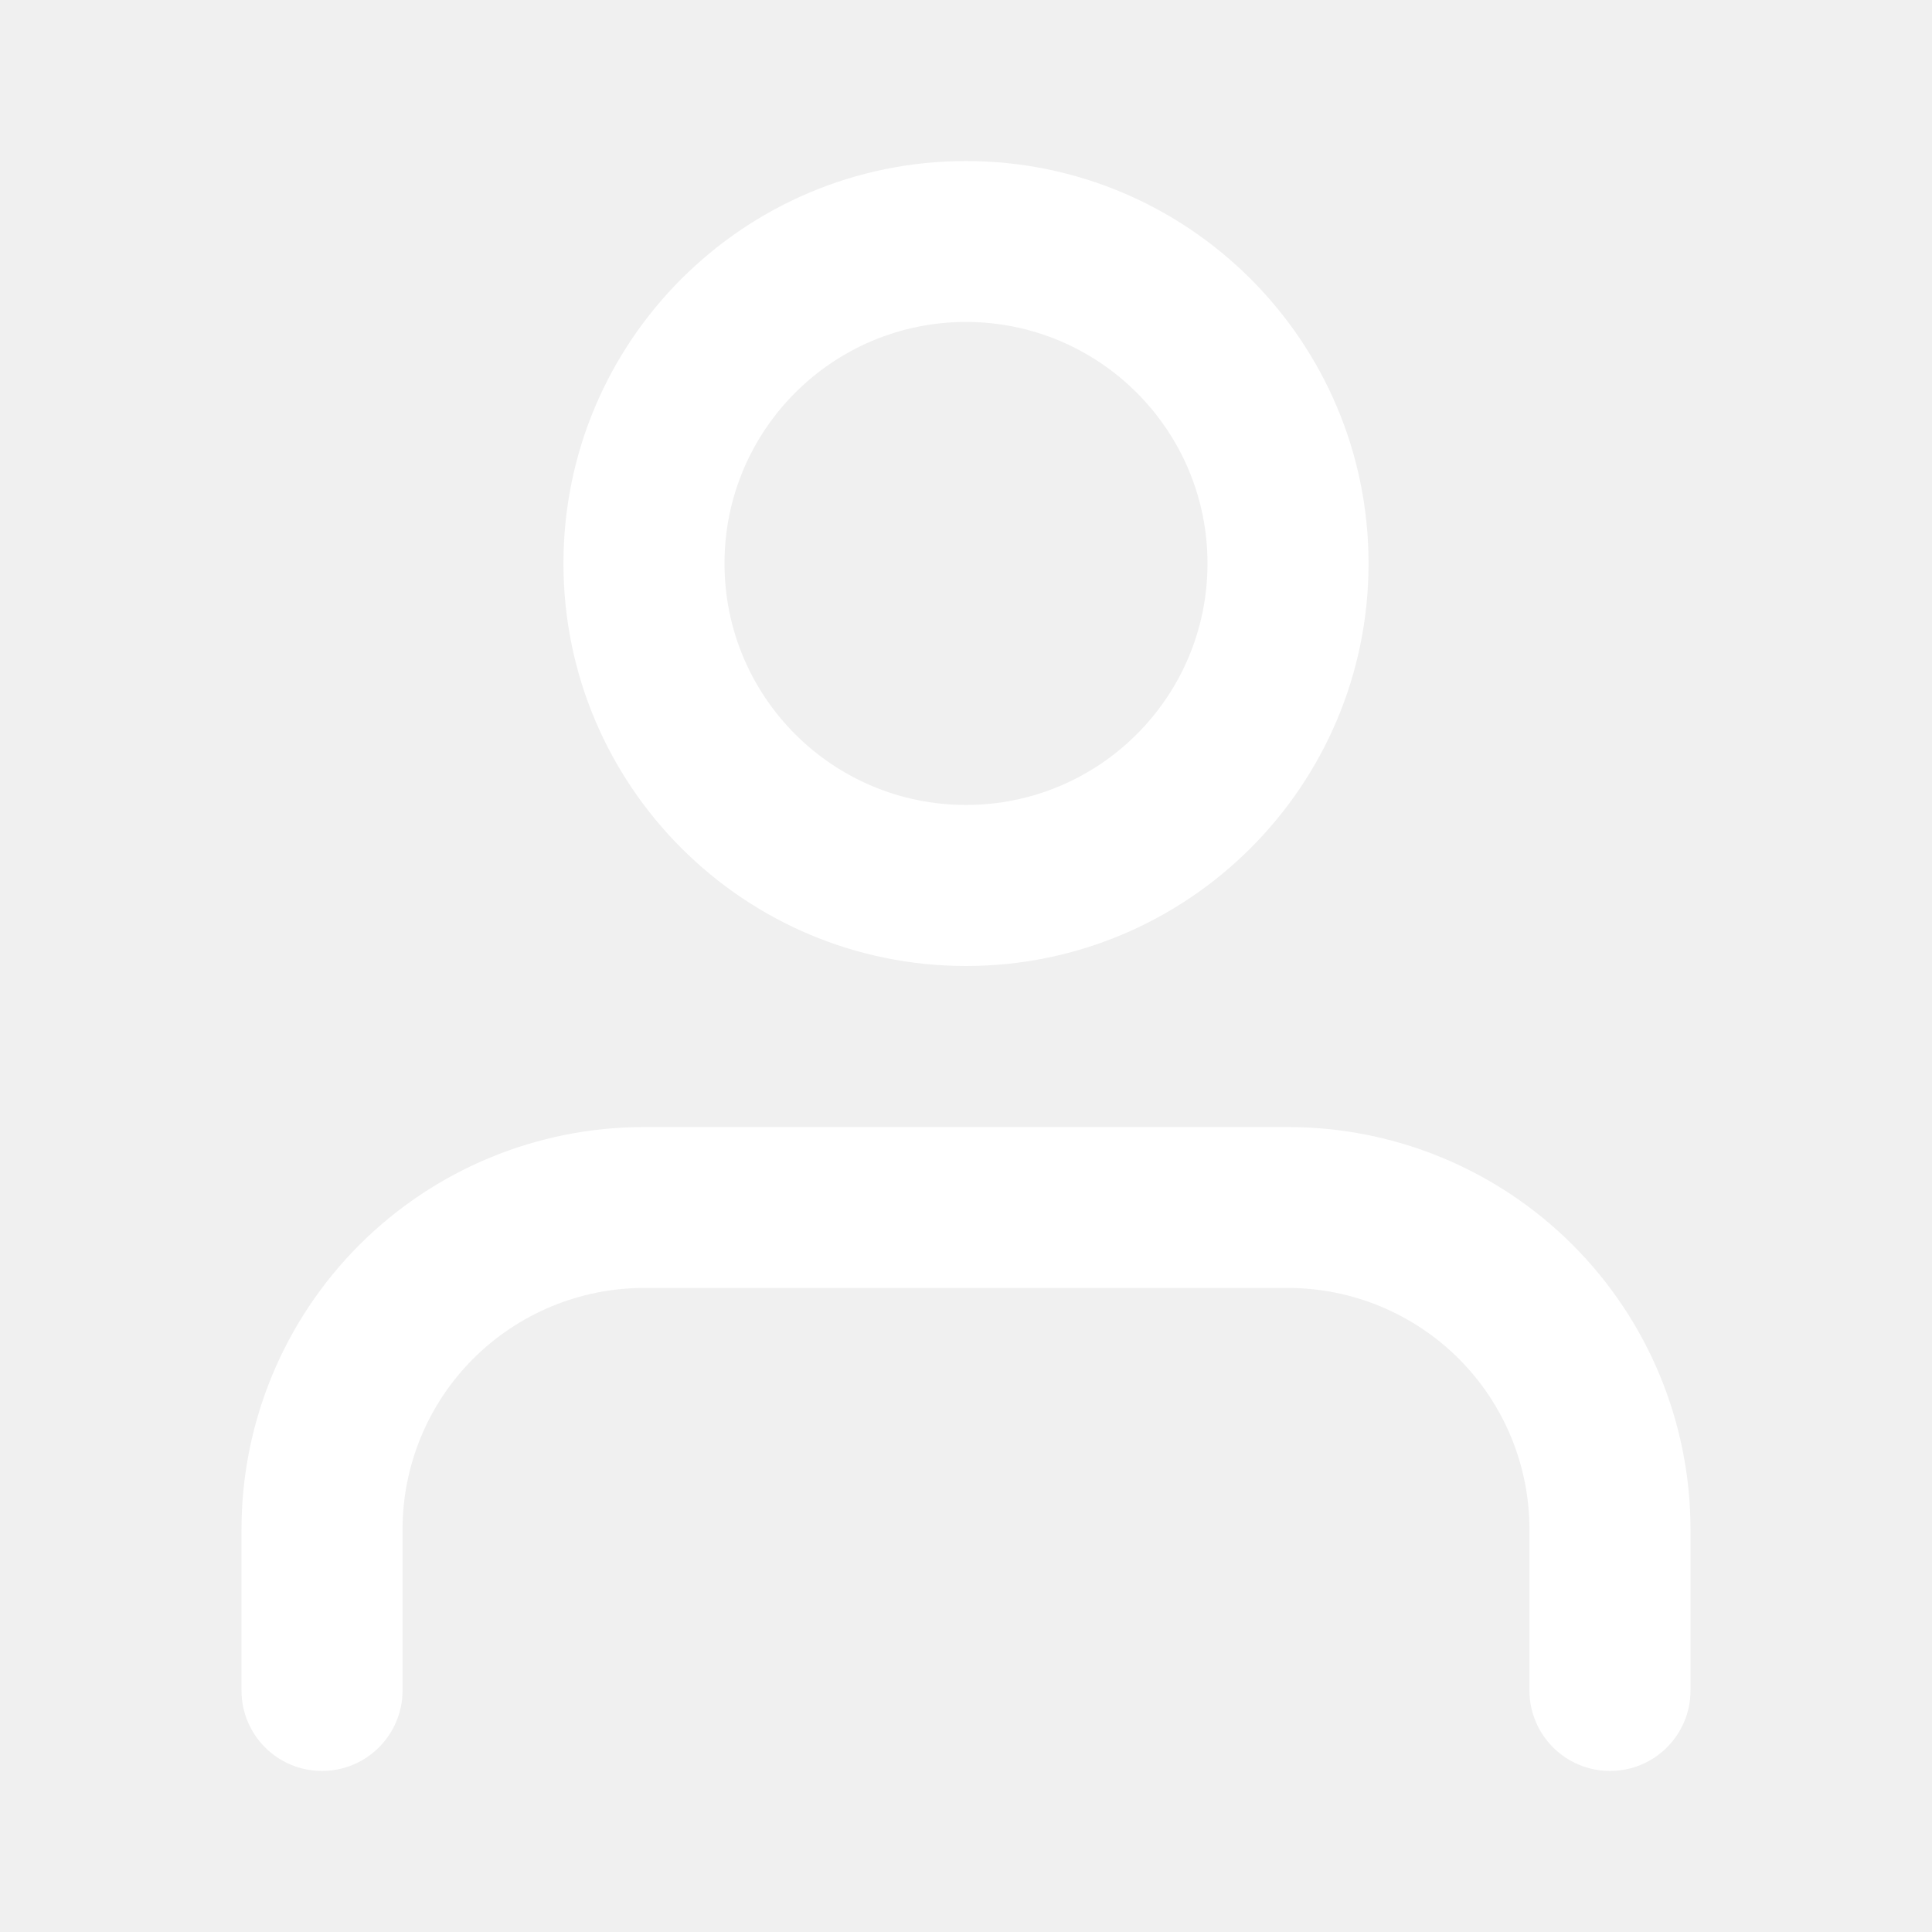
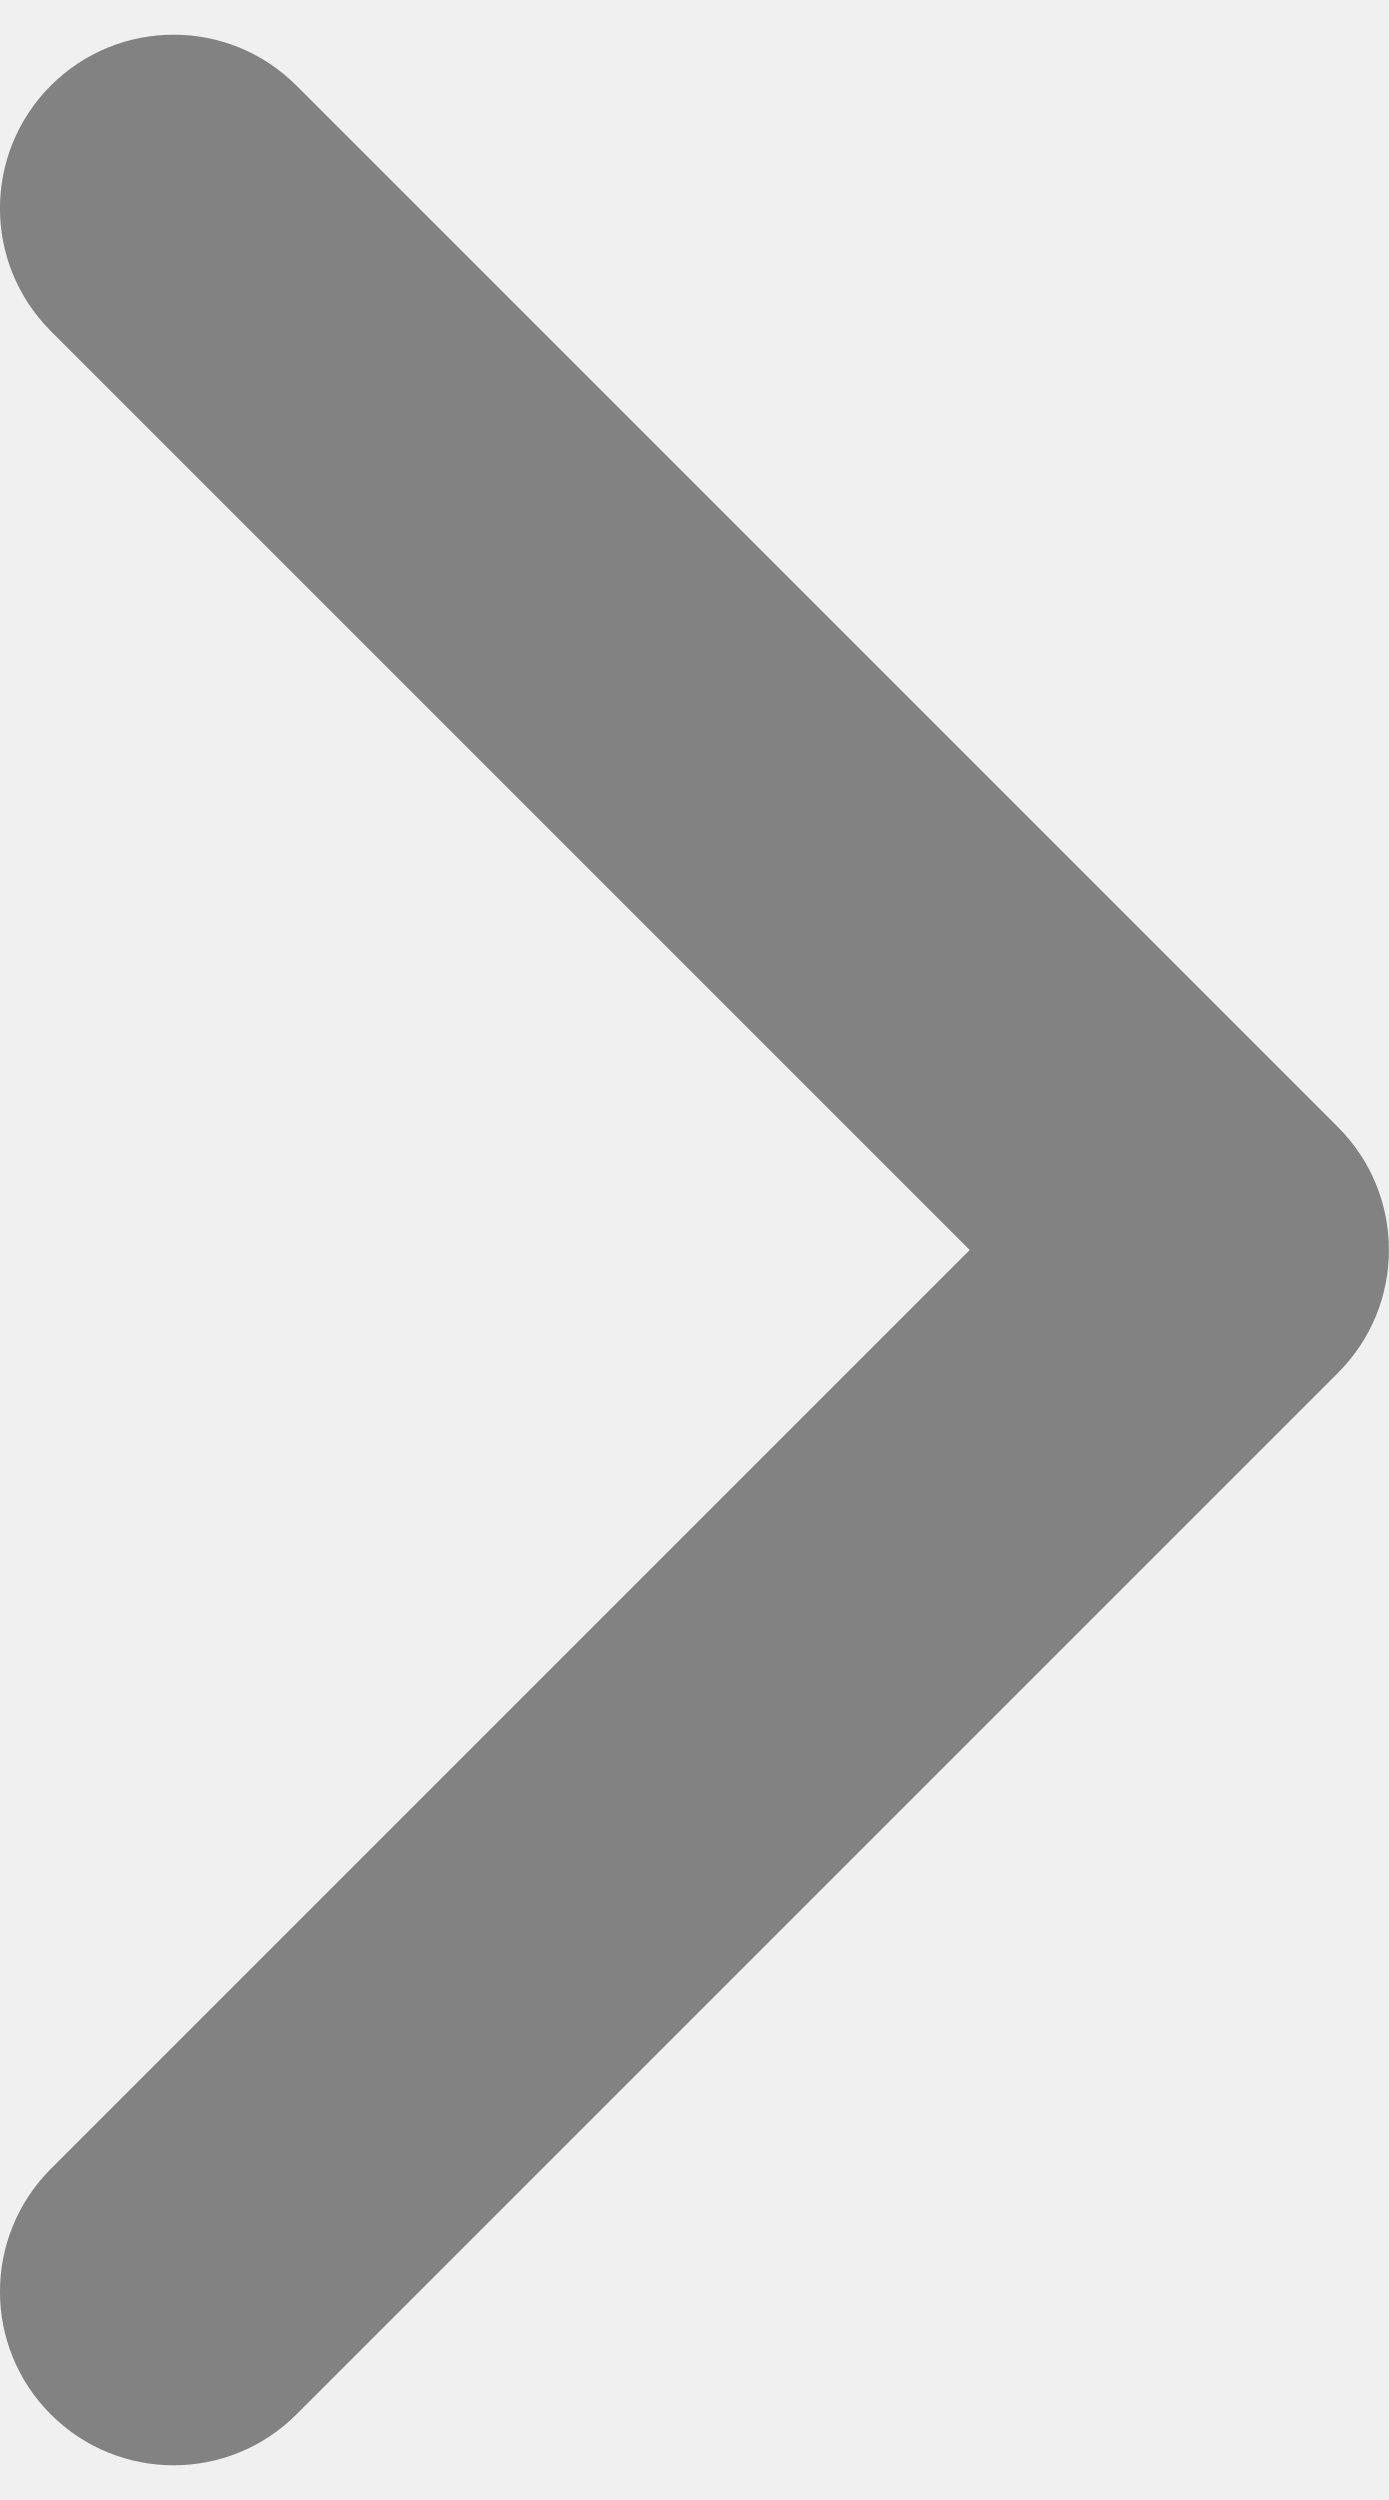
- <svg xmlns="http://www.w3.org/2000/svg" width="14" height="14" viewBox="0 0 14 14" fill="none">
-   <path fill-rule="evenodd" clip-rule="evenodd" d="M2.604 9.021C3.151 8.474 3.893 8.167 4.667 8.167H9.333C10.107 8.167 10.849 8.474 11.396 9.021C11.943 9.568 12.25 10.31 12.25 11.083V12.25C12.25 12.572 11.989 12.833 11.667 12.833C11.345 12.833 11.083 12.572 11.083 12.25V11.083C11.083 10.619 10.899 10.174 10.571 9.846C10.243 9.518 9.797 9.333 9.333 9.333H4.667C4.203 9.333 3.757 9.518 3.429 9.846C3.101 10.174 2.917 10.619 2.917 11.083V12.25C2.917 12.572 2.655 12.833 2.333 12.833C2.011 12.833 1.75 12.572 1.75 12.25V11.083C1.75 10.31 2.057 9.568 2.604 9.021Z" fill="white" />
-   <path fill-rule="evenodd" clip-rule="evenodd" d="M7 2.333C6.033 2.333 5.25 3.117 5.25 4.083C5.25 5.05 6.033 5.833 7 5.833C7.966 5.833 8.75 5.05 8.75 4.083C8.75 3.117 7.966 2.333 7 2.333ZM4.083 4.083C4.083 2.473 5.389 1.167 7 1.167C8.611 1.167 9.917 2.473 9.917 4.083C9.917 5.694 8.611 7 7 7C5.389 7 4.083 5.694 4.083 4.083Z" fill="white" />
+ <svg xmlns="http://www.w3.org/2000/svg" width="10" height="18" fill="none">
+   <path fill-rule="evenodd" clip-rule="evenodd" d="M.366.616a1.25 1.25 0 0 1 1.768 0l7.5 7.5a1.25 1.25 0 0 1 0 1.768l-7.5 7.5a1.25 1.25 0 0 1-1.768-1.768L6.982 9 .366 2.384a1.25 1.25 0 0 1 0-1.768z" fill="#828282" />
</svg>
